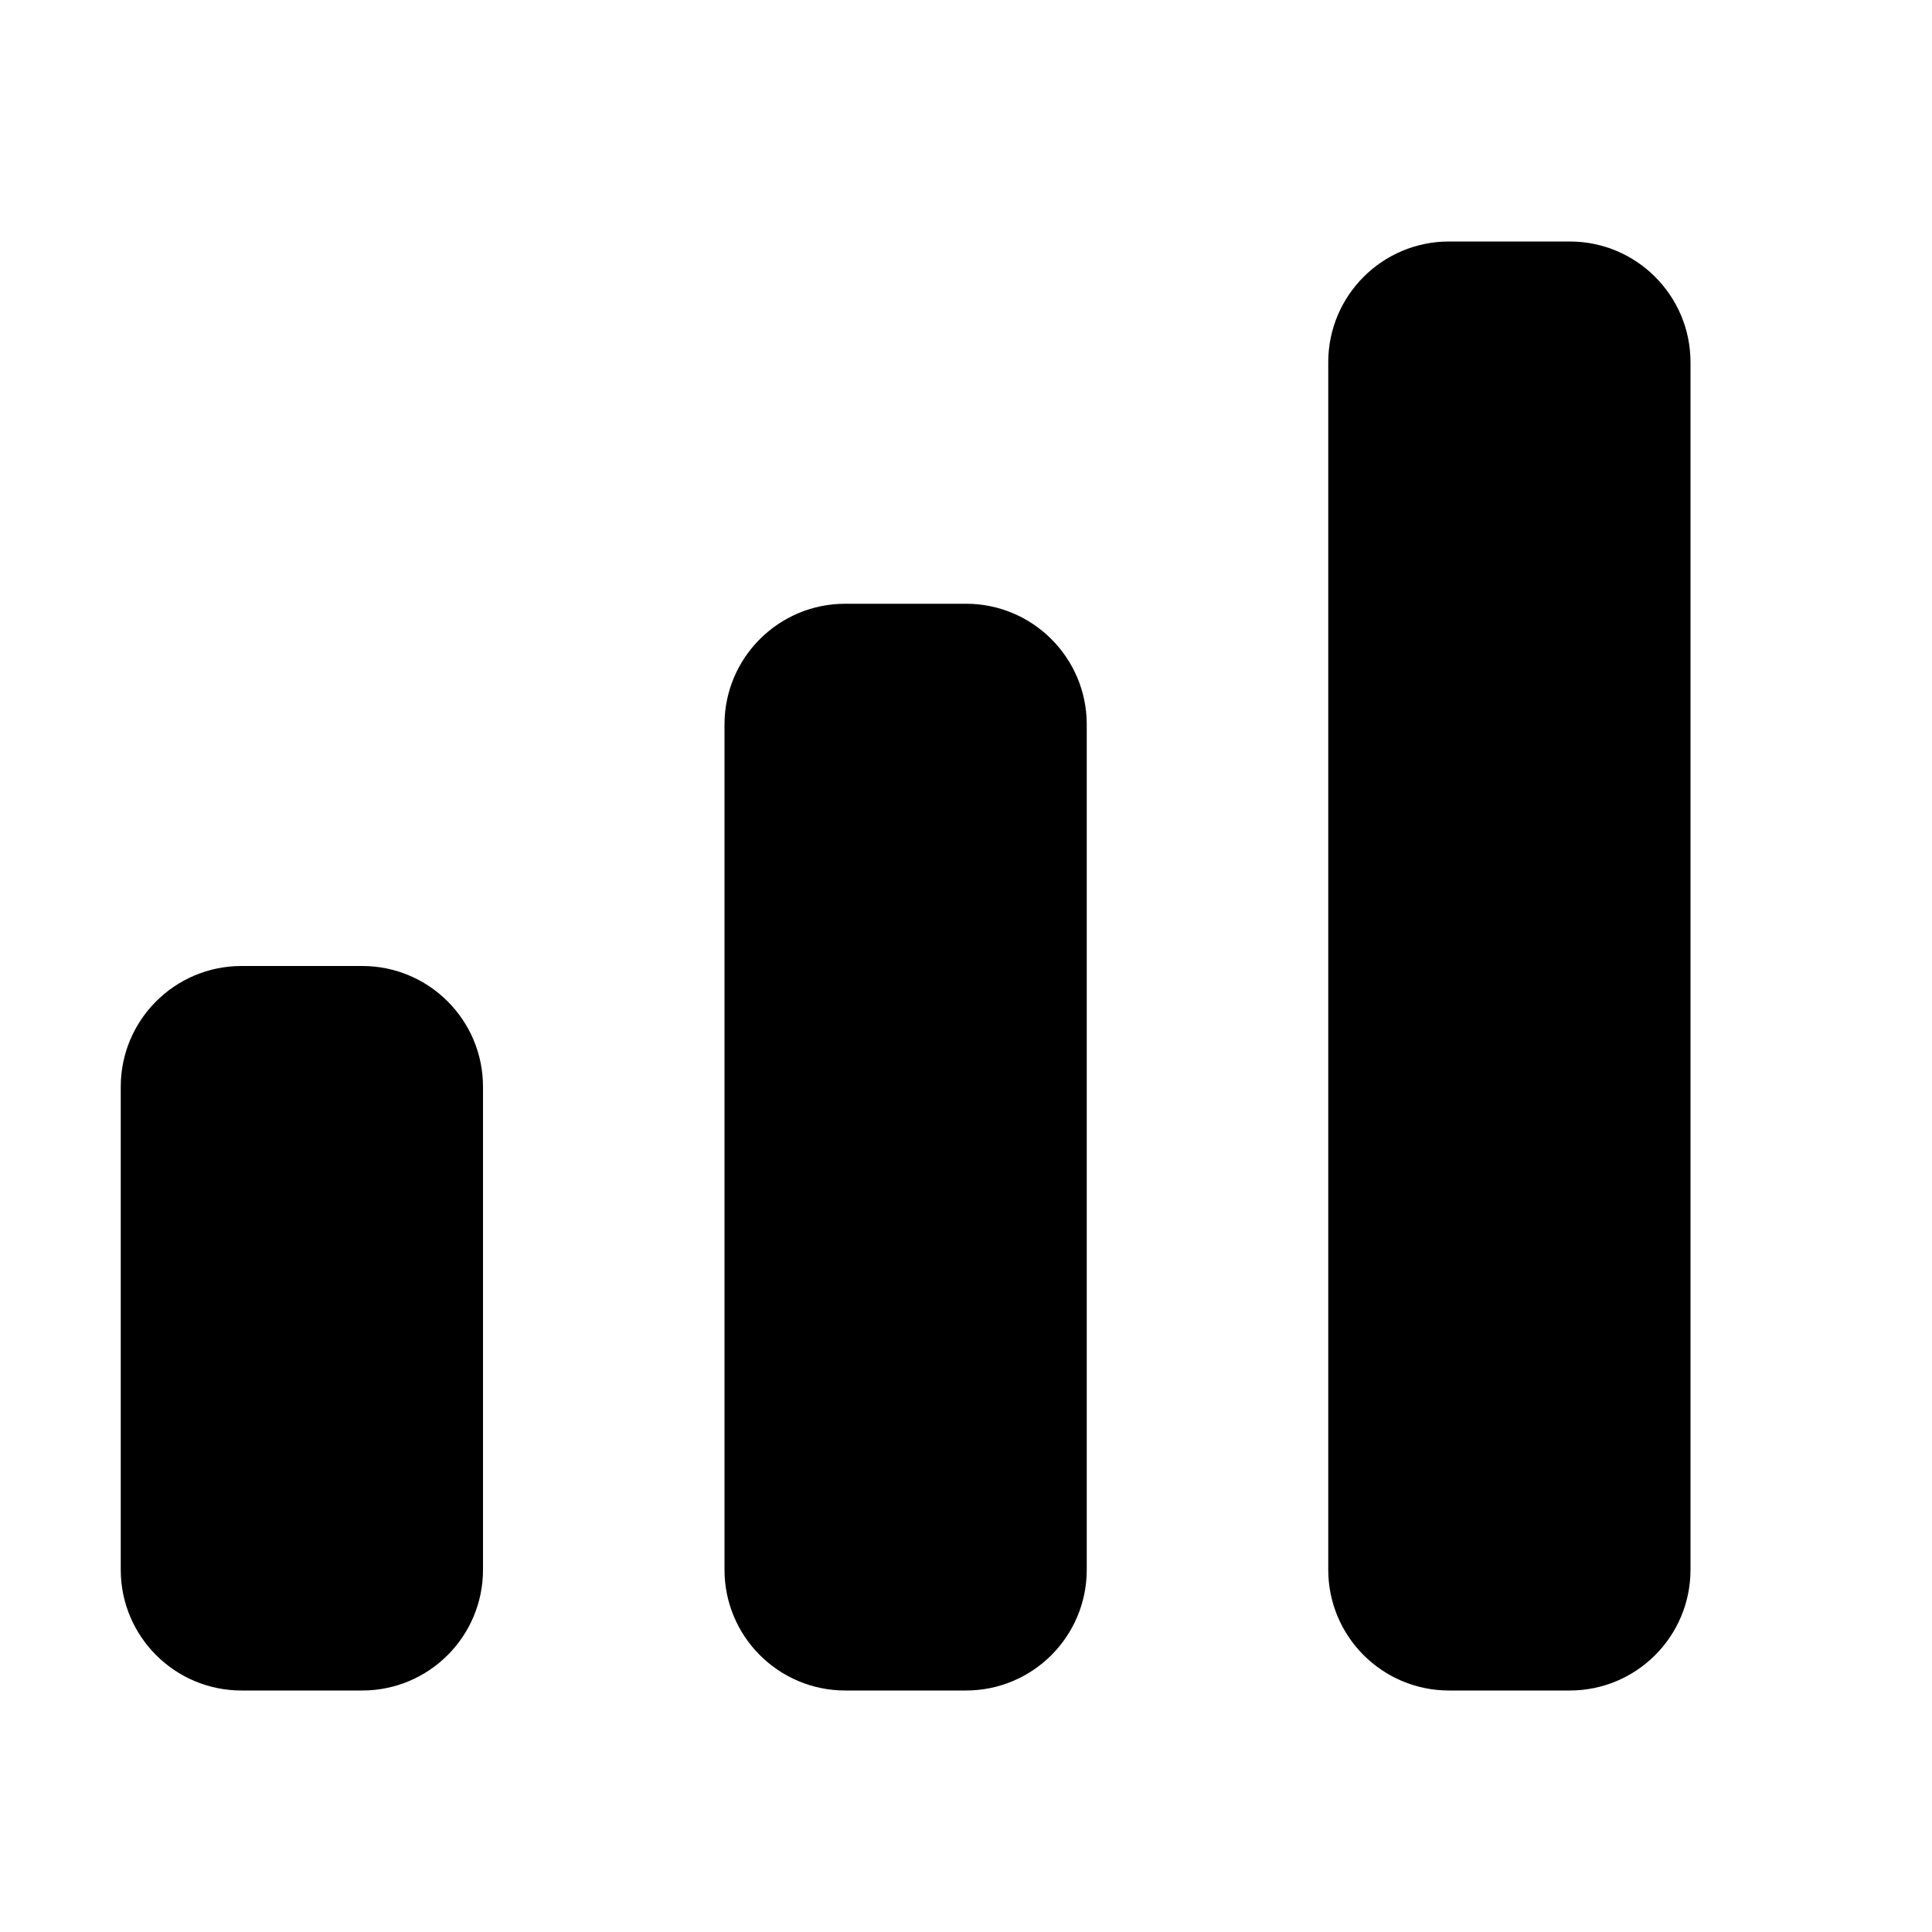
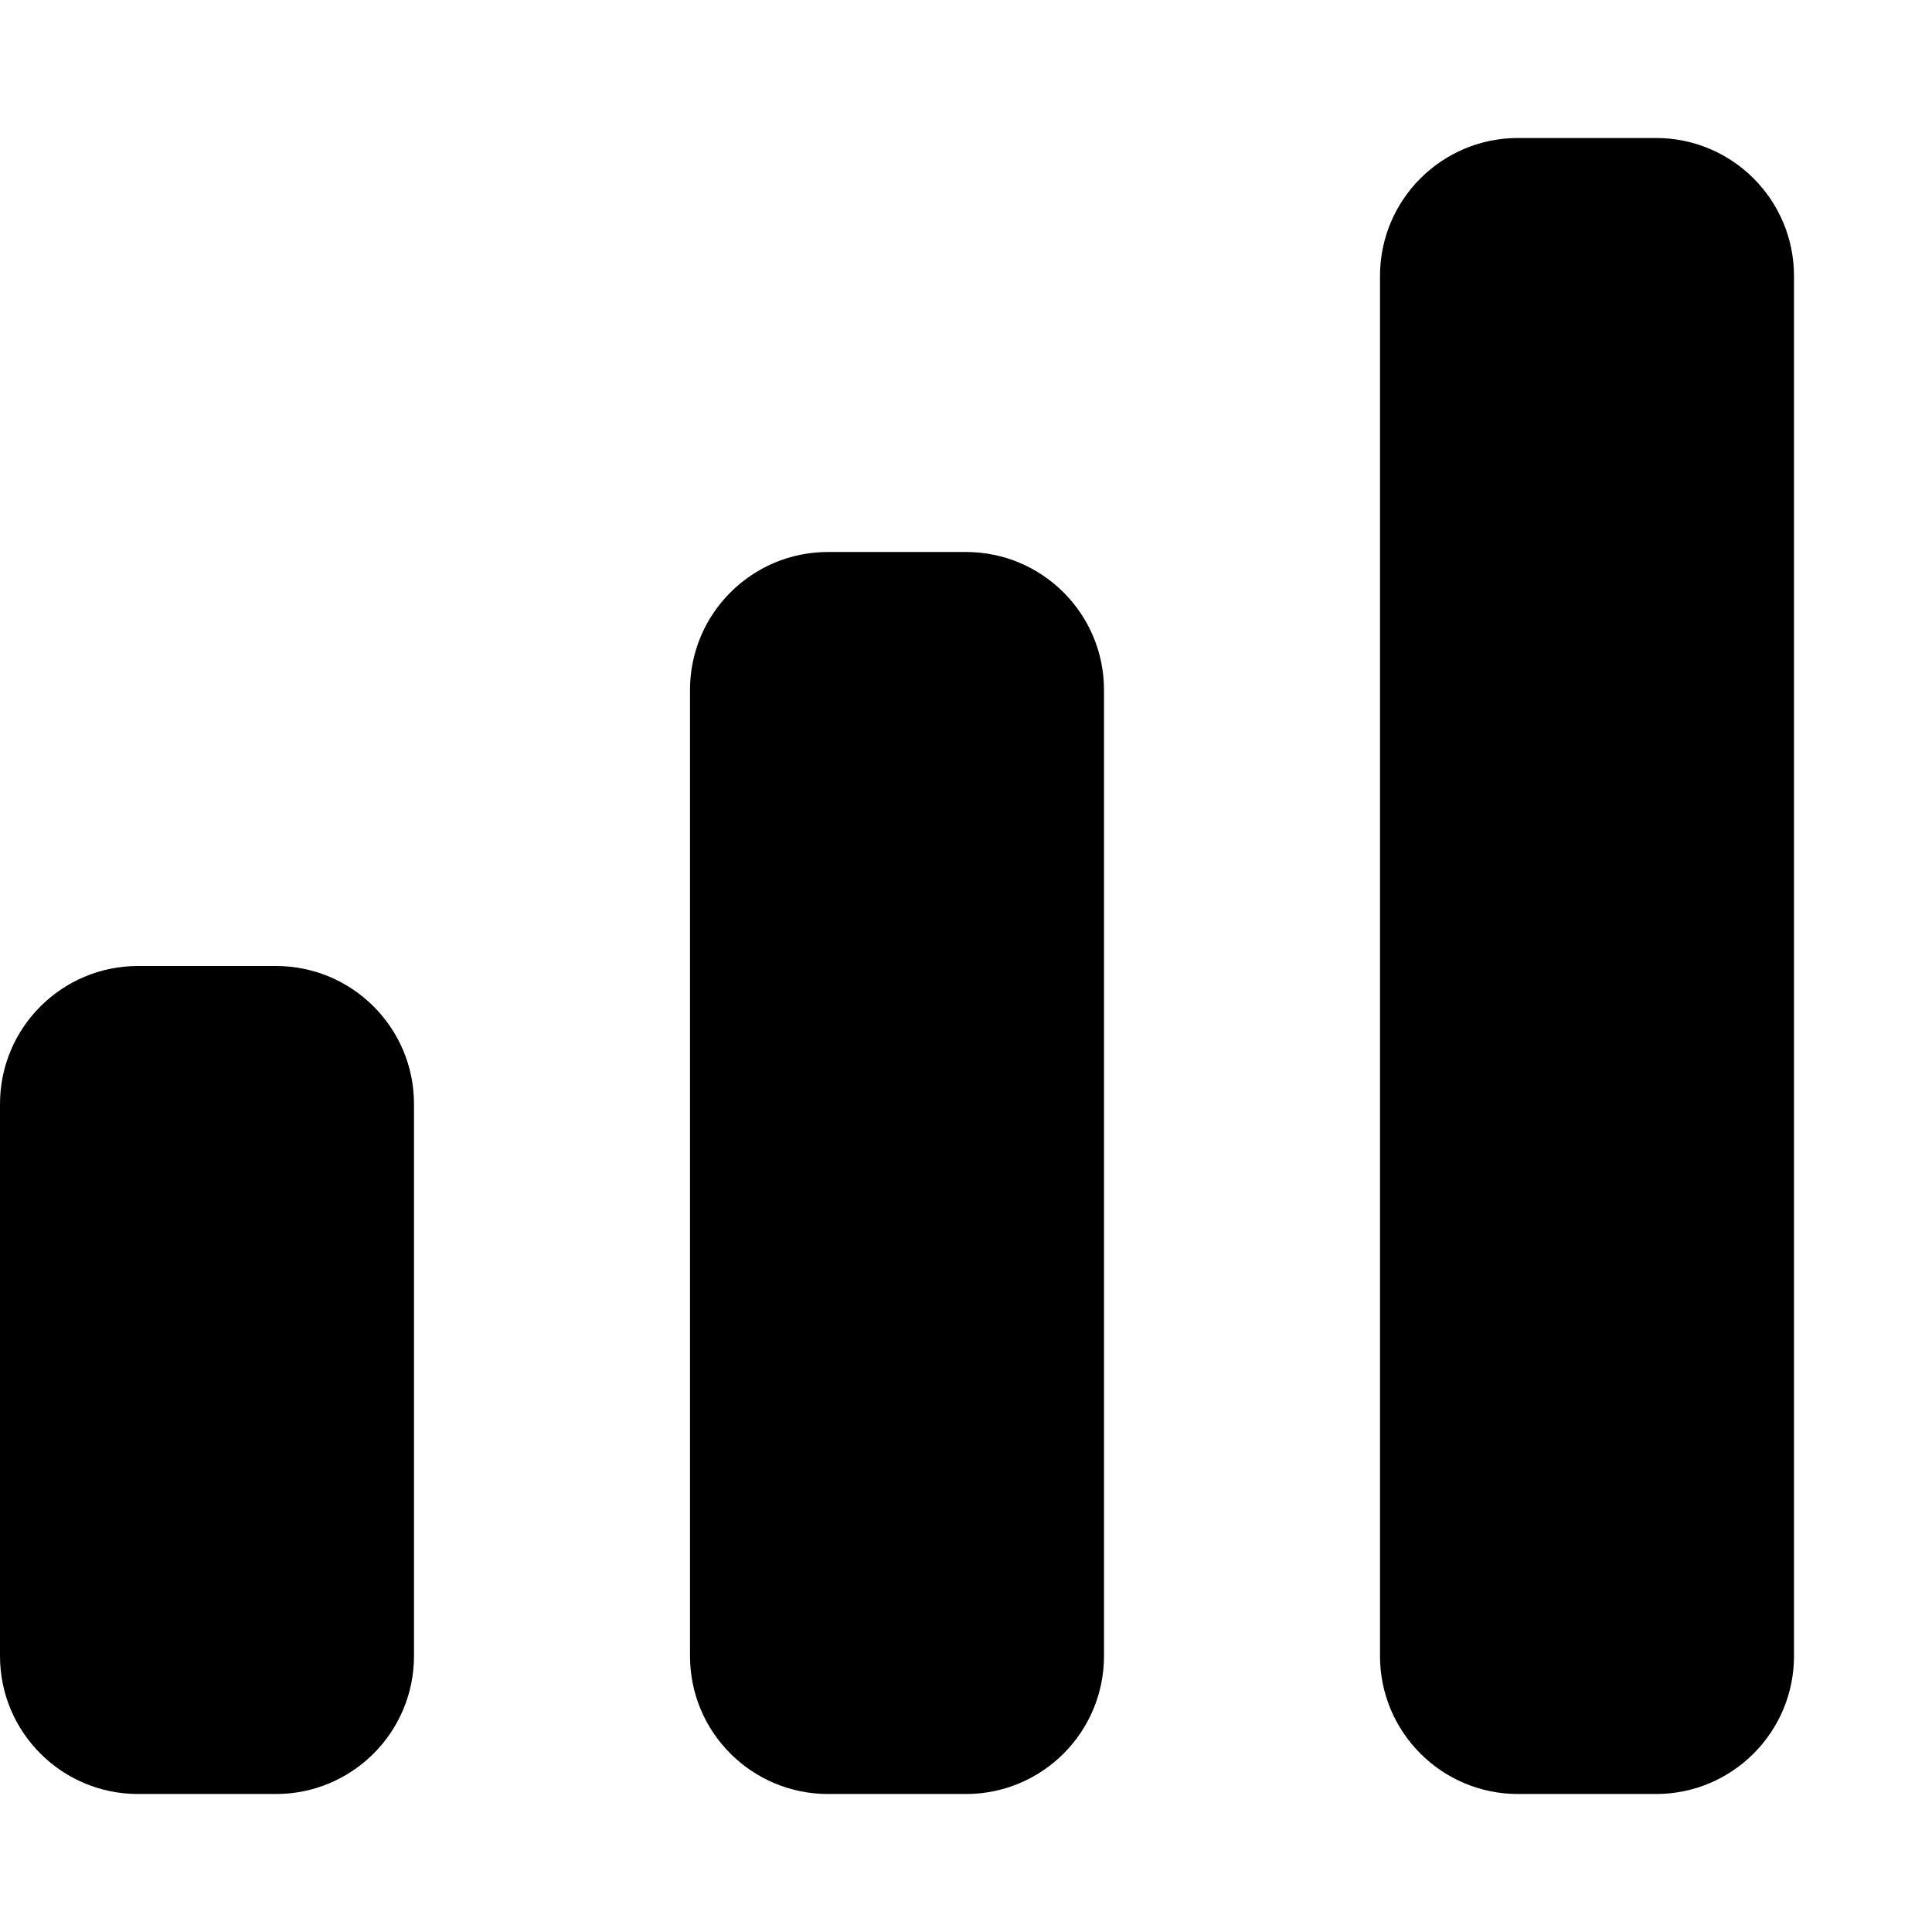
- <svg xmlns="http://www.w3.org/2000/svg" version="1.1" baseProfile="full" fill="currentColor" width="16" height="16" viewBox="0 0 16 16">
+ <svg xmlns="http://www.w3.org/2000/svg" version="1.1" baseProfile="full" fill="currentColor" width="16" height="16" viewBox="1 1 14 14">
  <rect x="1" y="8" width="3" height="6" rx="1" />
  <rect x="6" y="5" width="3" height="9" rx="1" />
  <rect x="11" y="2" width="3" height="12" rx="1" />
</svg>
